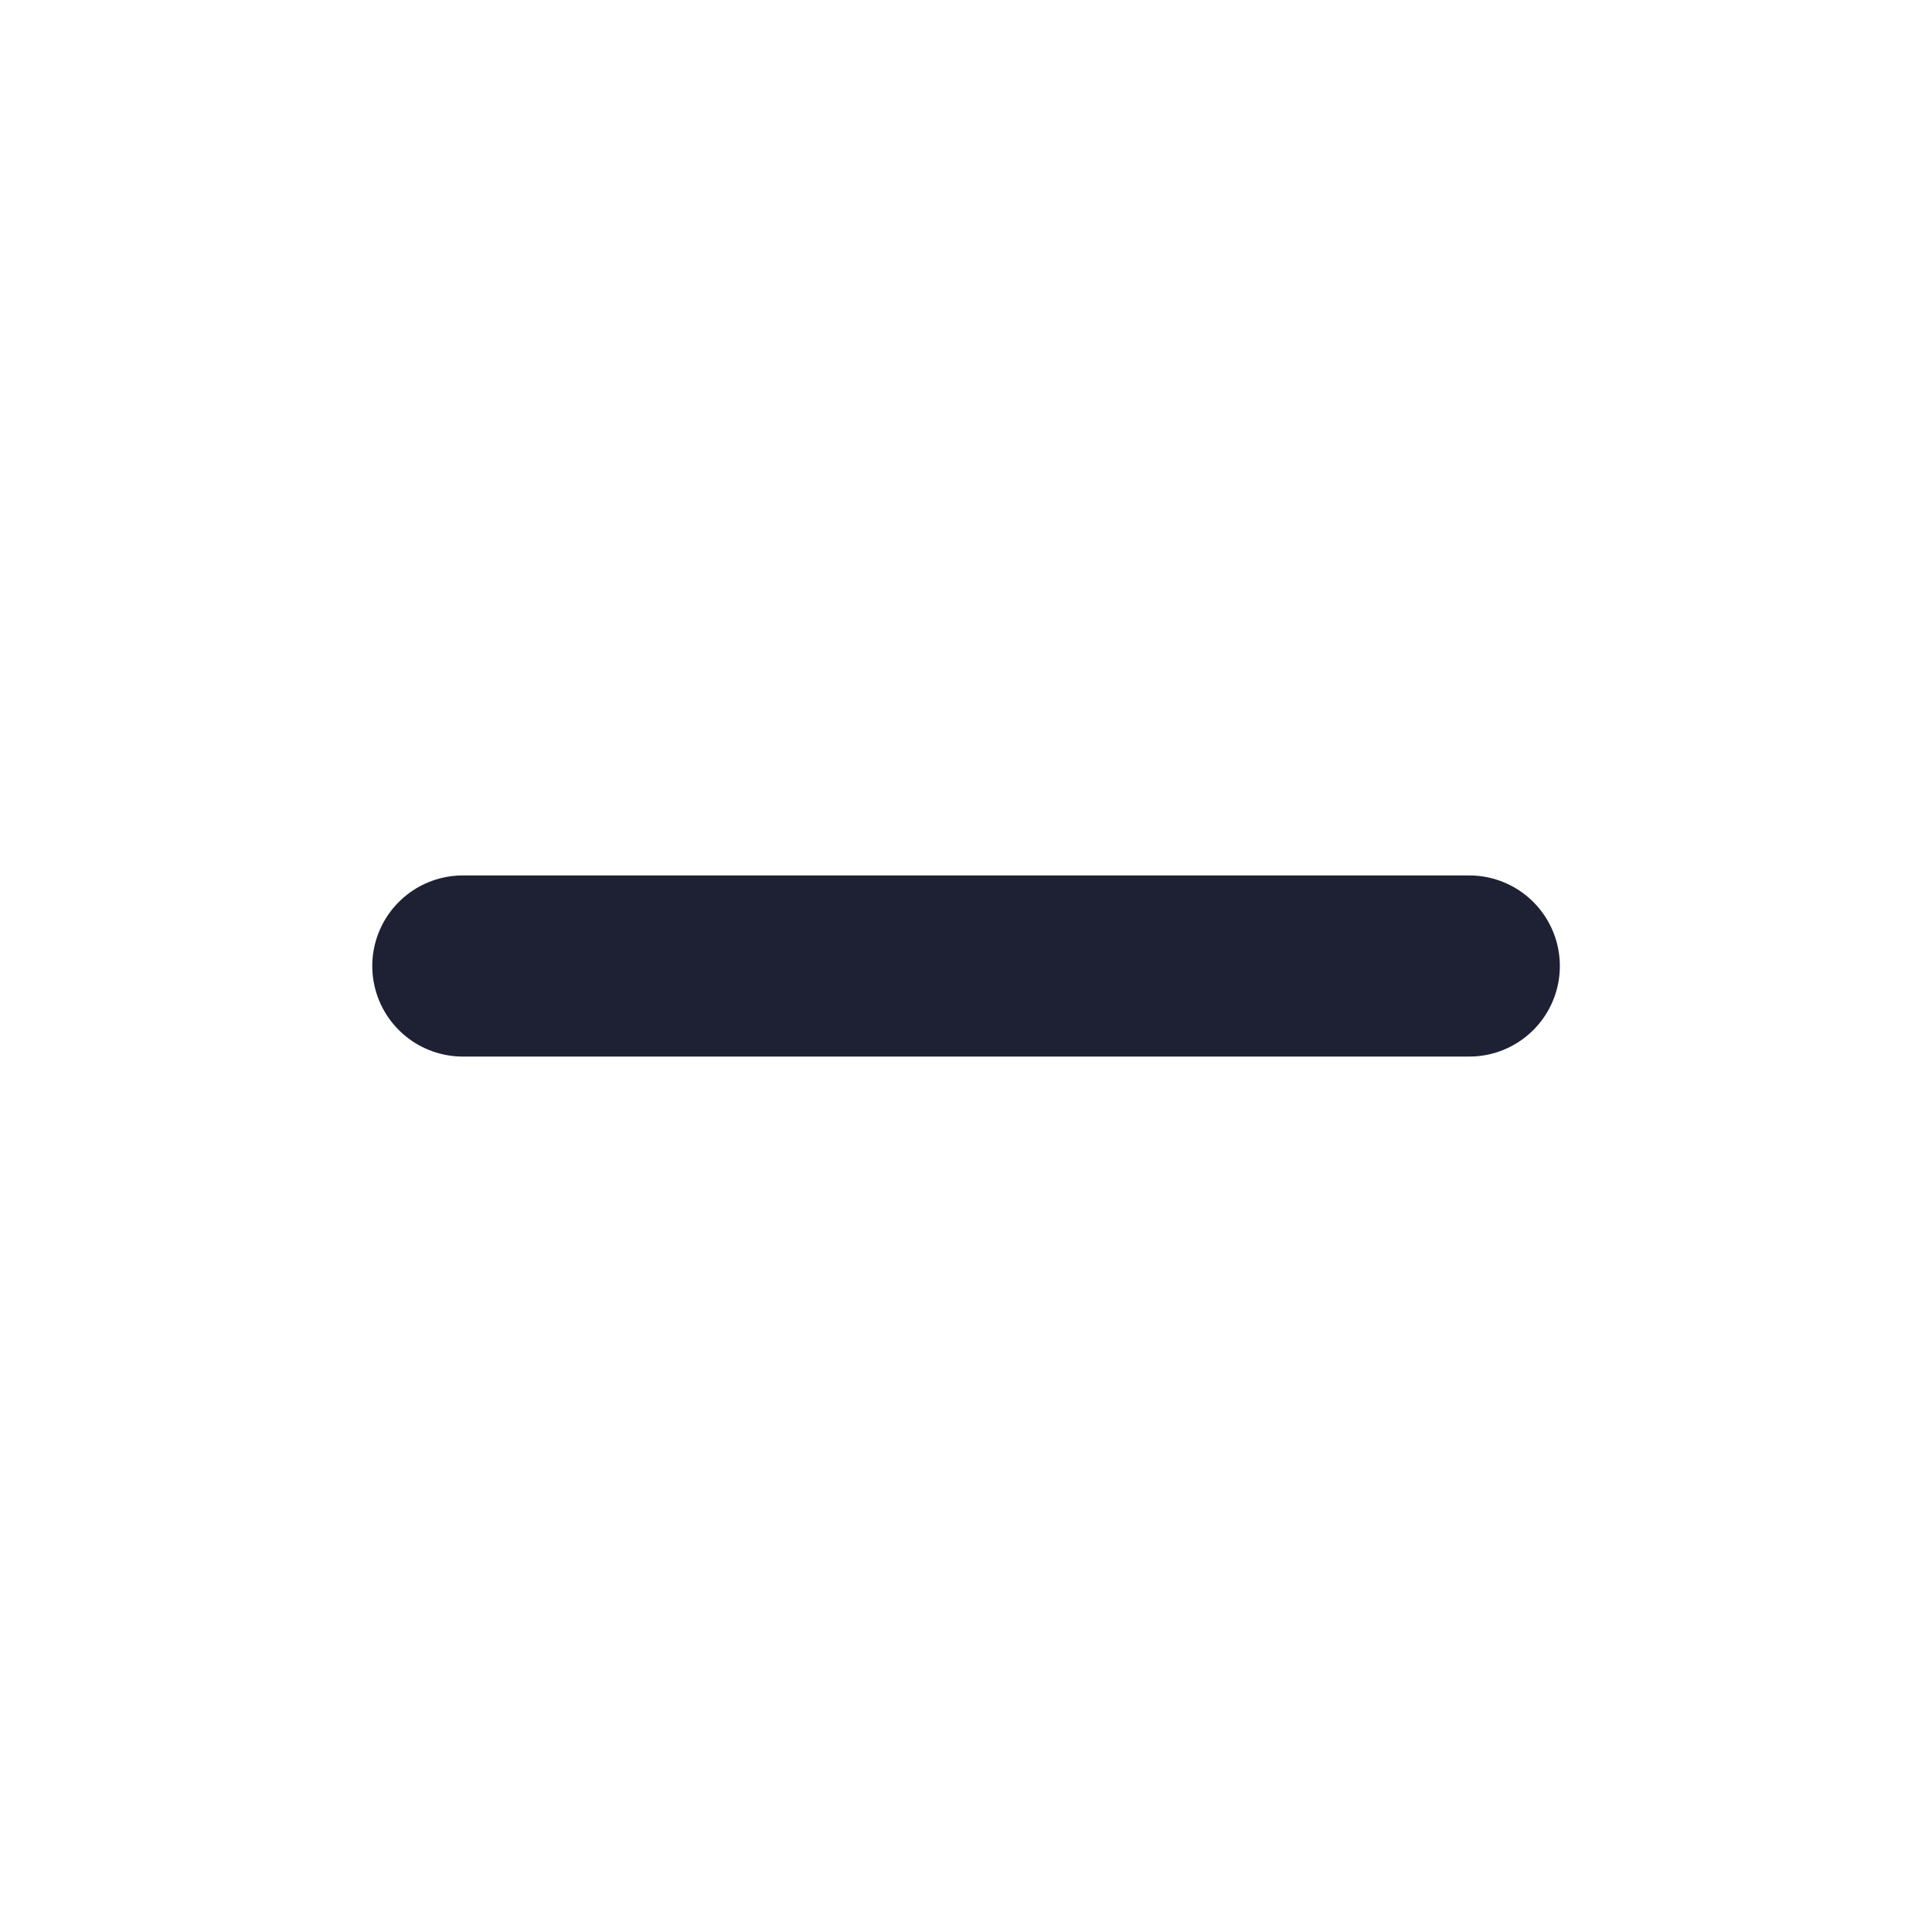
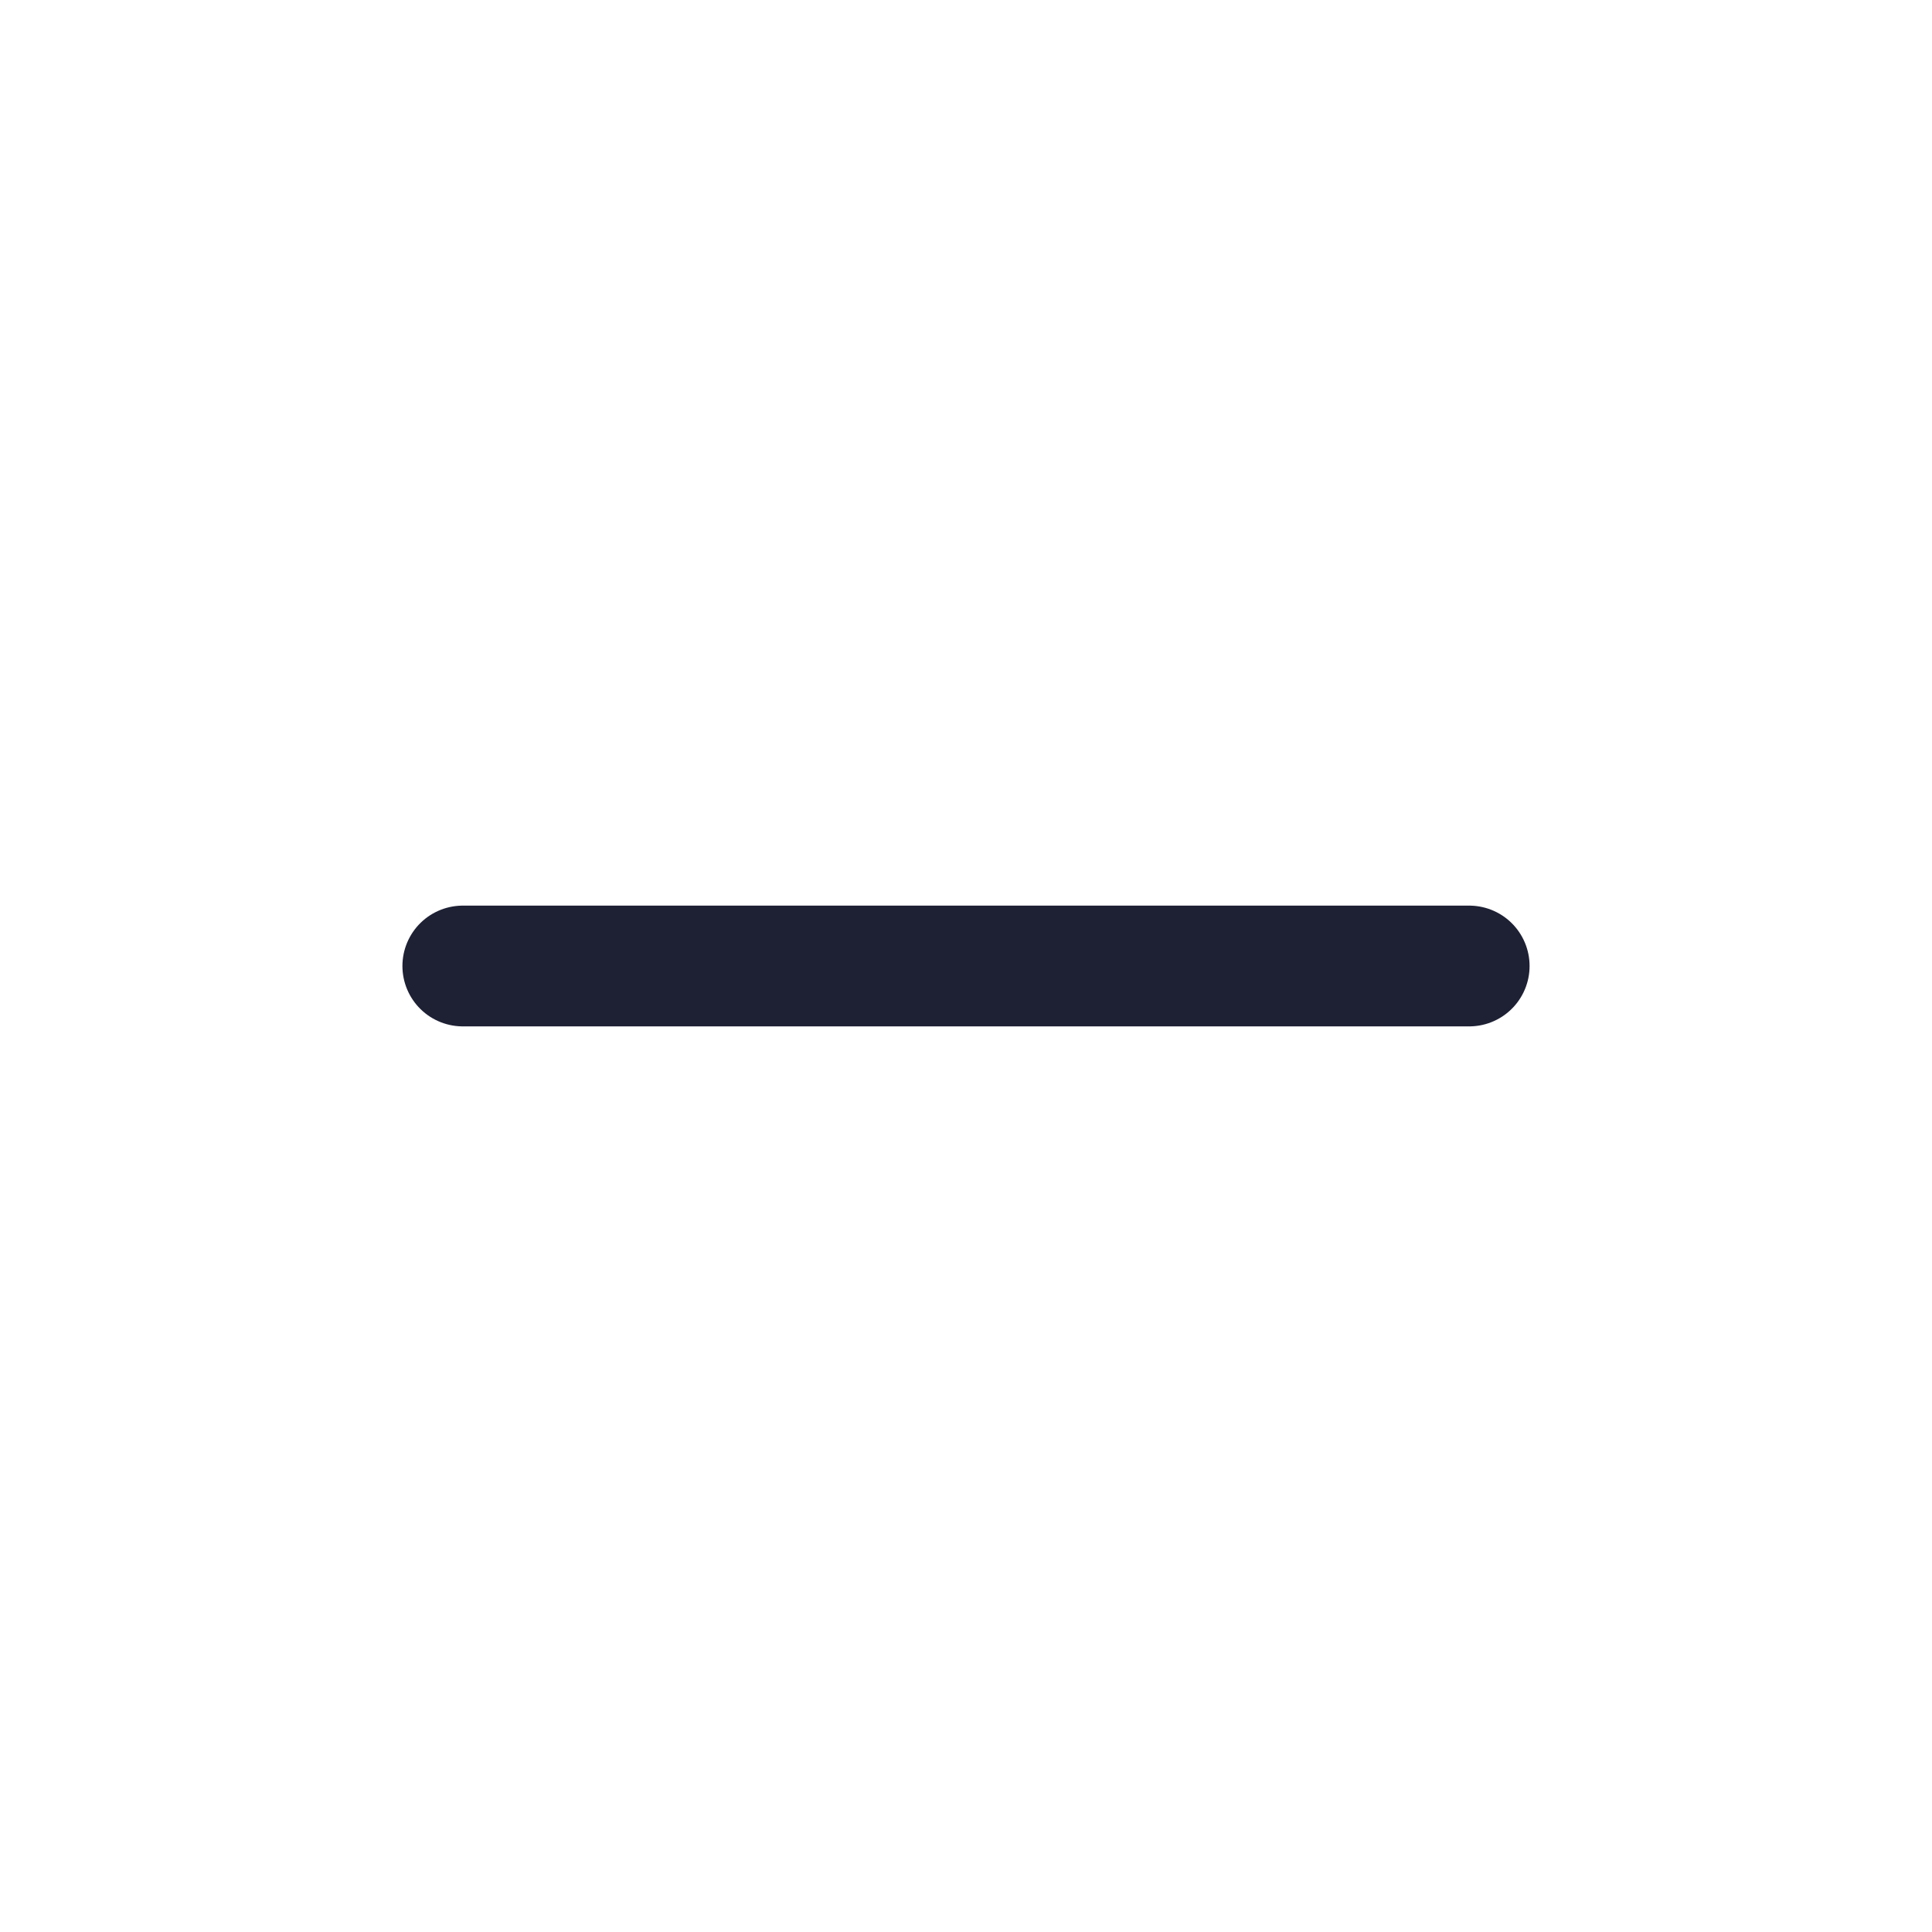
- <svg xmlns="http://www.w3.org/2000/svg" width="16" height="16" viewBox="0 0 16 16" fill="none">
-   <path d="M3.833 8L12.168 8" stroke="#1E2134" stroke-width="1.5" stroke-linecap="round" stroke-linejoin="round" />
+ <svg xmlns="http://www.w3.org/2000/svg" width="24" height="24" viewBox="0 0 24 24" fill="none">
+   <path d="M5.749 12L18.251 12" stroke="#1E2134" stroke-width="1.5" stroke-linecap="round" stroke-linejoin="round" />
</svg>
